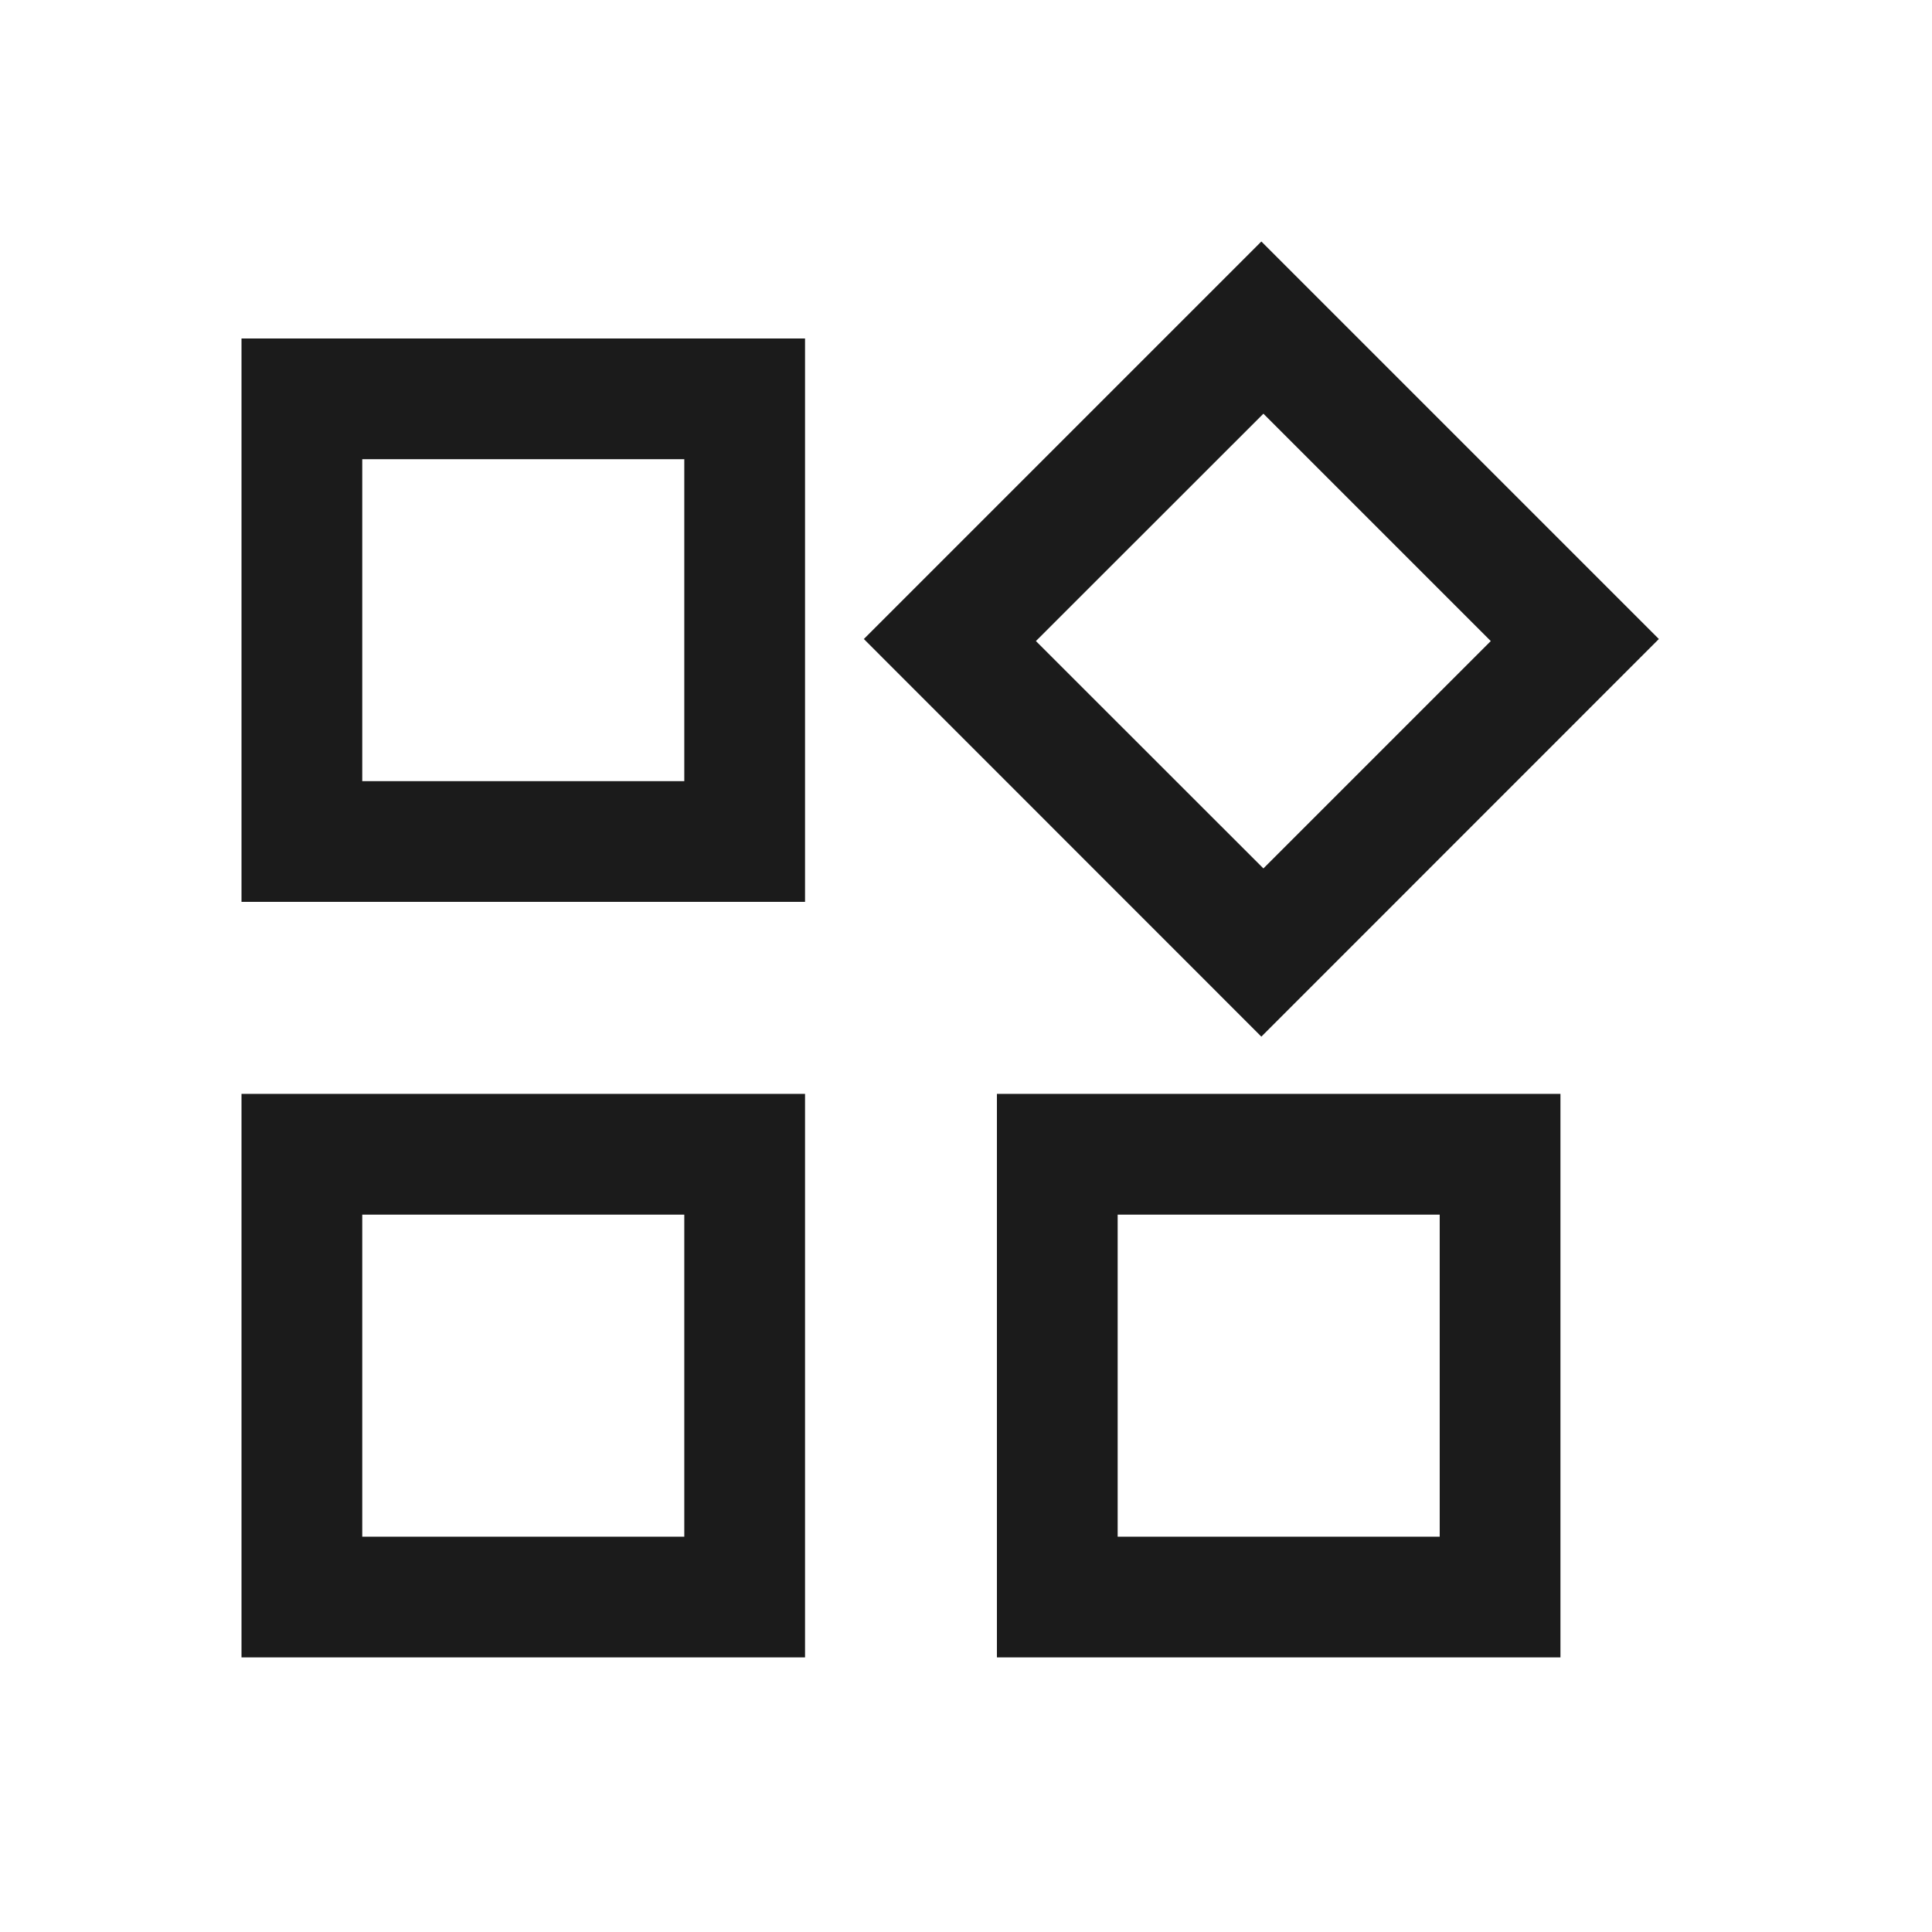
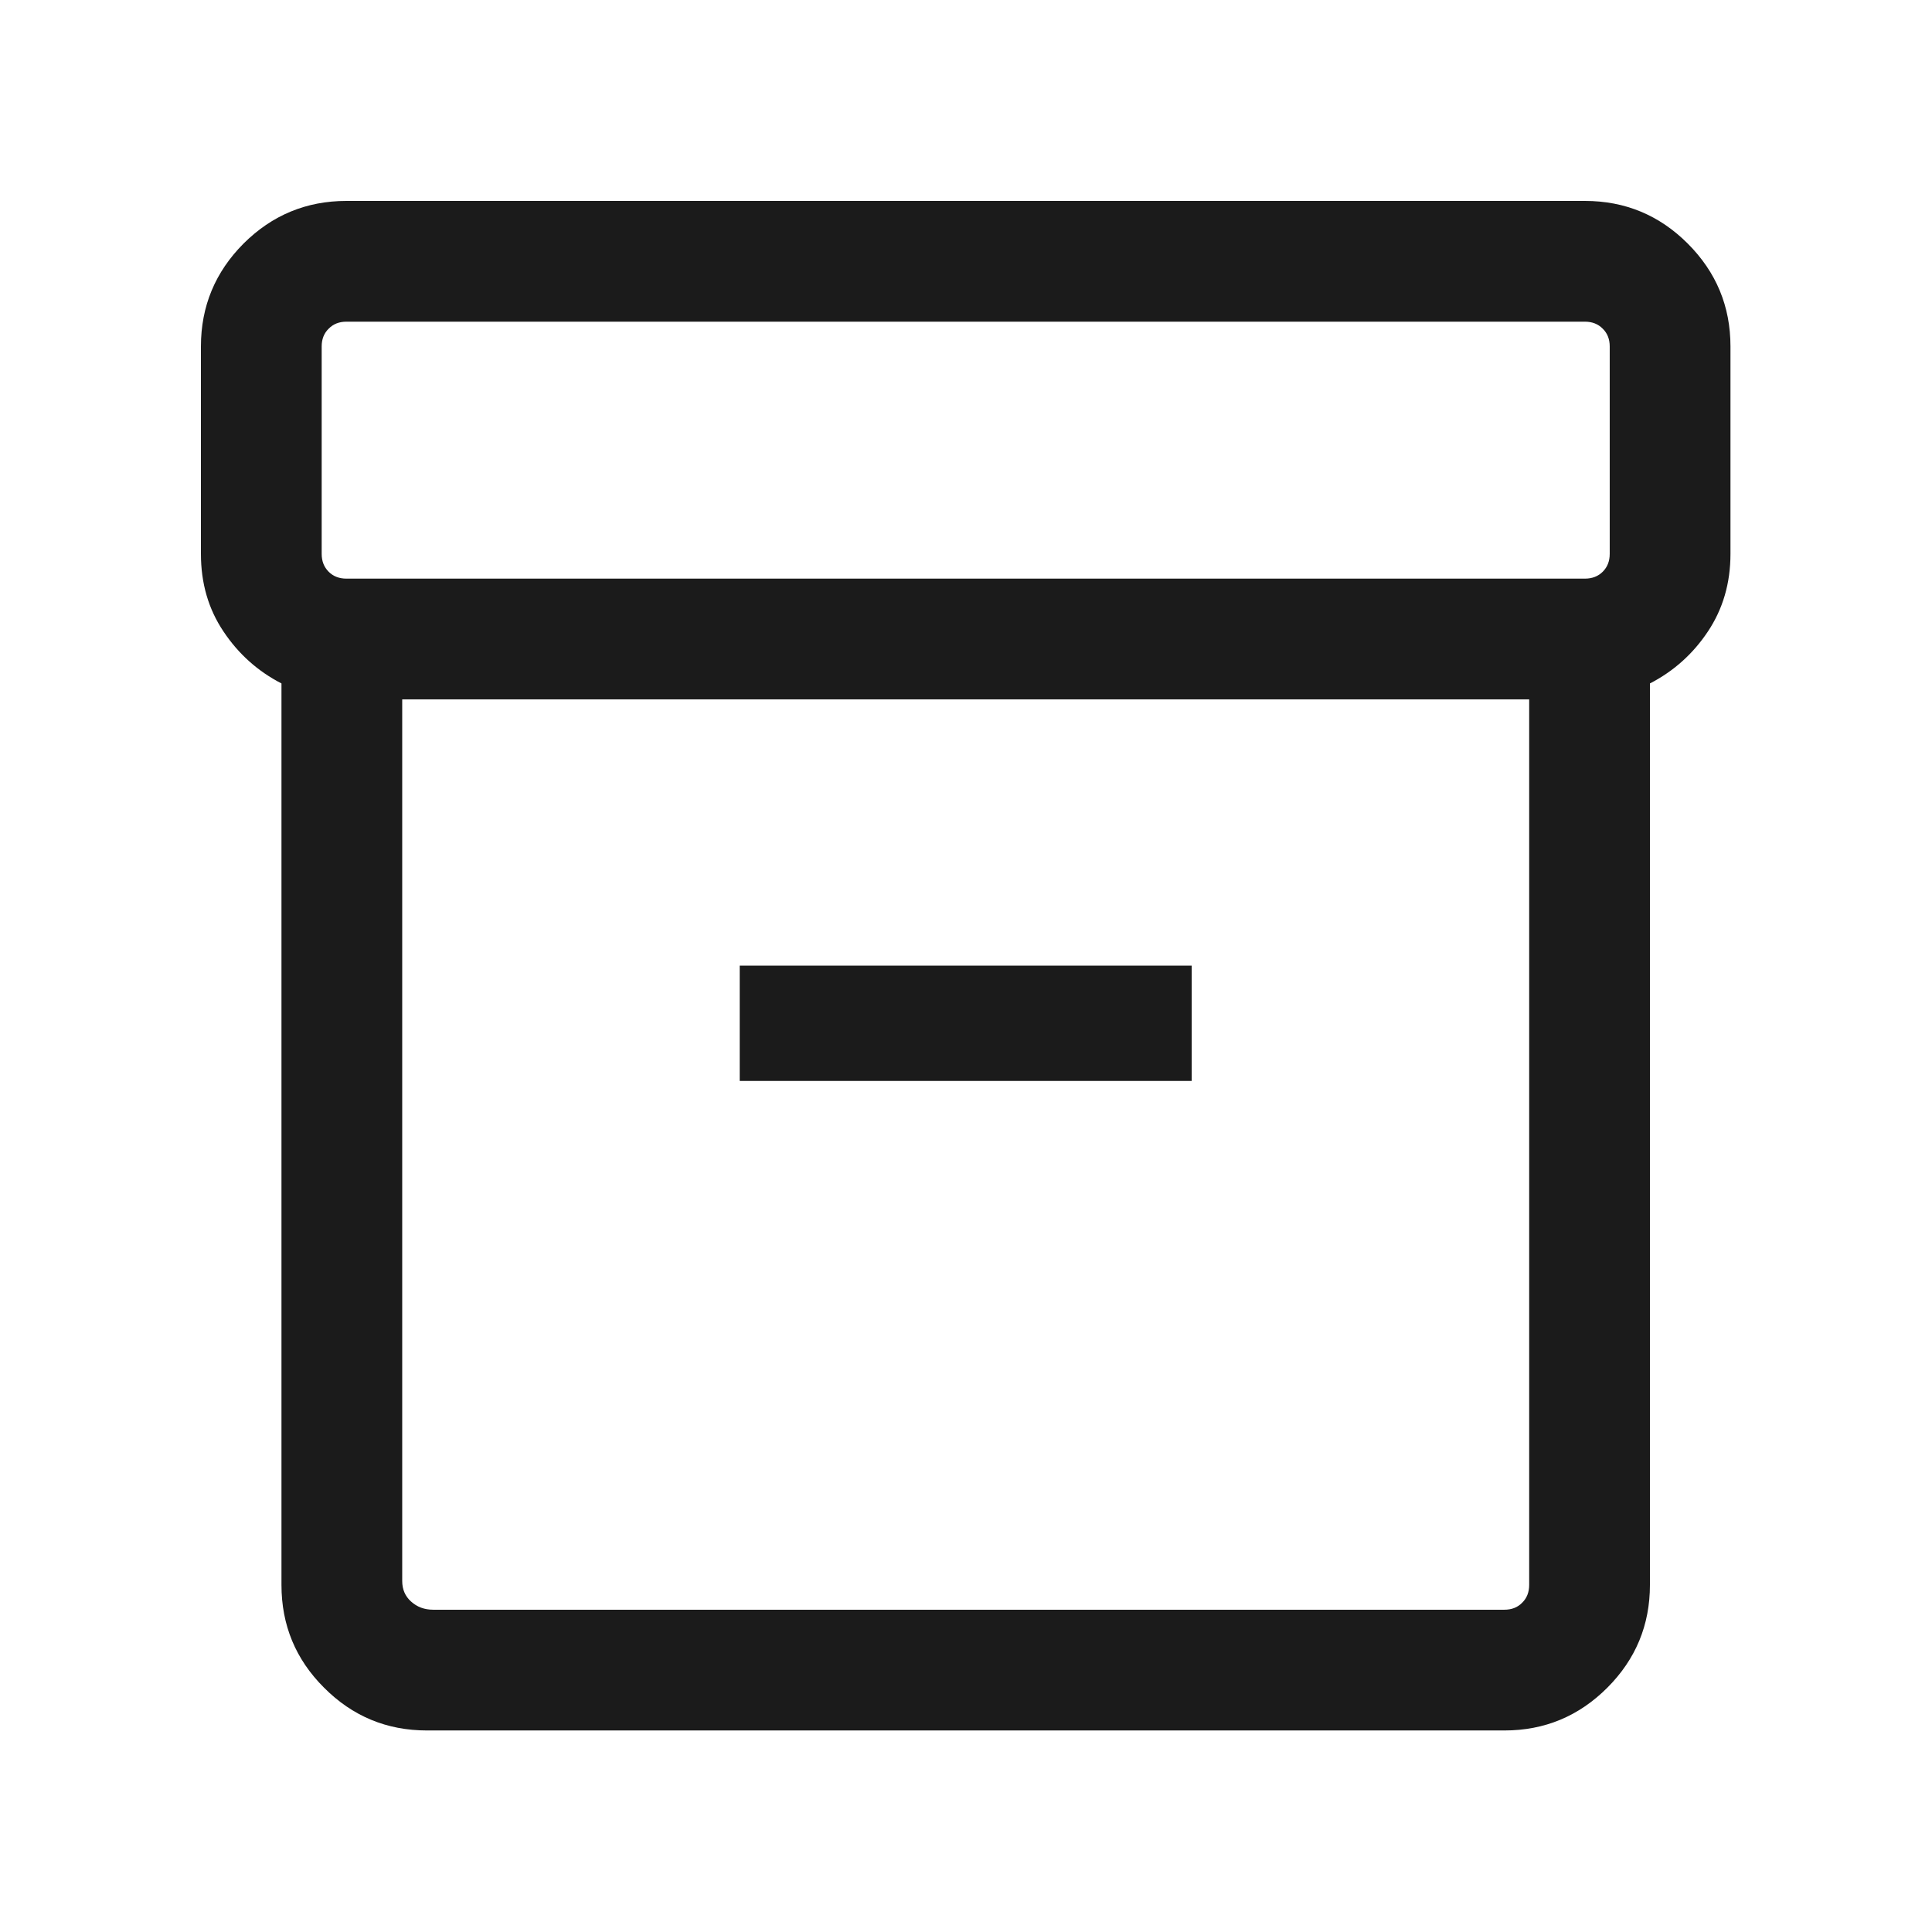
<svg xmlns="http://www.w3.org/2000/svg" width="16" height="16" viewBox="0 0 16 16" fill="none">
-   <path d="M10.446 8.585L7.154 5.292L10.446 2L13.738 5.292L10.446 8.585ZM2 7.469V2.803H6.667V7.469H2ZM8.256 13.726V9.059H12.923V13.726H8.256ZM2 13.726V9.059H6.667V13.726H2ZM3 6.469H5.667V3.803H3V6.469ZM10.463 7.192L12.346 5.309L10.463 3.426L8.579 5.309L10.463 7.192ZM9.256 12.726H11.923V10.059H9.256V12.726ZM3 12.726H5.667V10.059H3V12.726Z" fill="#1B1B1B" />
+   <path d="M3.536 14.331C3.203 14.331 2.919 14.213 2.684 13.977C2.448 13.742 2.331 13.458 2.331 13.126V5.66C2.135 5.559 1.975 5.416 1.851 5.23C1.726 5.044 1.664 4.83 1.664 4.587V2.869C1.664 2.537 1.782 2.253 2.017 2.017C2.253 1.782 2.537 1.664 2.869 1.664H13.126C13.458 1.664 13.742 1.782 13.977 2.017C14.213 2.253 14.331 2.537 14.331 2.869V4.587C14.331 4.83 14.268 5.044 14.144 5.23C14.02 5.416 13.86 5.559 13.664 5.66V13.126C13.664 13.458 13.546 13.742 13.311 13.977C13.075 14.213 12.791 14.331 12.459 14.331H3.536ZM3.331 5.792V13.094C3.331 13.162 3.355 13.219 3.404 13.263C3.454 13.308 3.514 13.331 3.587 13.331H12.459C12.519 13.331 12.568 13.312 12.606 13.273C12.645 13.235 12.664 13.185 12.664 13.126V5.792H3.331ZM2.869 4.792H13.126C13.185 4.792 13.235 4.773 13.273 4.735C13.312 4.696 13.331 4.647 13.331 4.587V2.869C13.331 2.809 13.312 2.76 13.273 2.722C13.235 2.683 13.185 2.664 13.126 2.664H2.869C2.809 2.664 2.76 2.683 2.722 2.722C2.683 2.76 2.664 2.809 2.664 2.869V4.587C2.664 4.647 2.683 4.696 2.722 4.735C2.76 4.773 2.809 4.792 2.869 4.792ZM6.126 8.952H9.869V7.997H6.126V8.952Z" fill="#1B1B1B" />
</svg>
